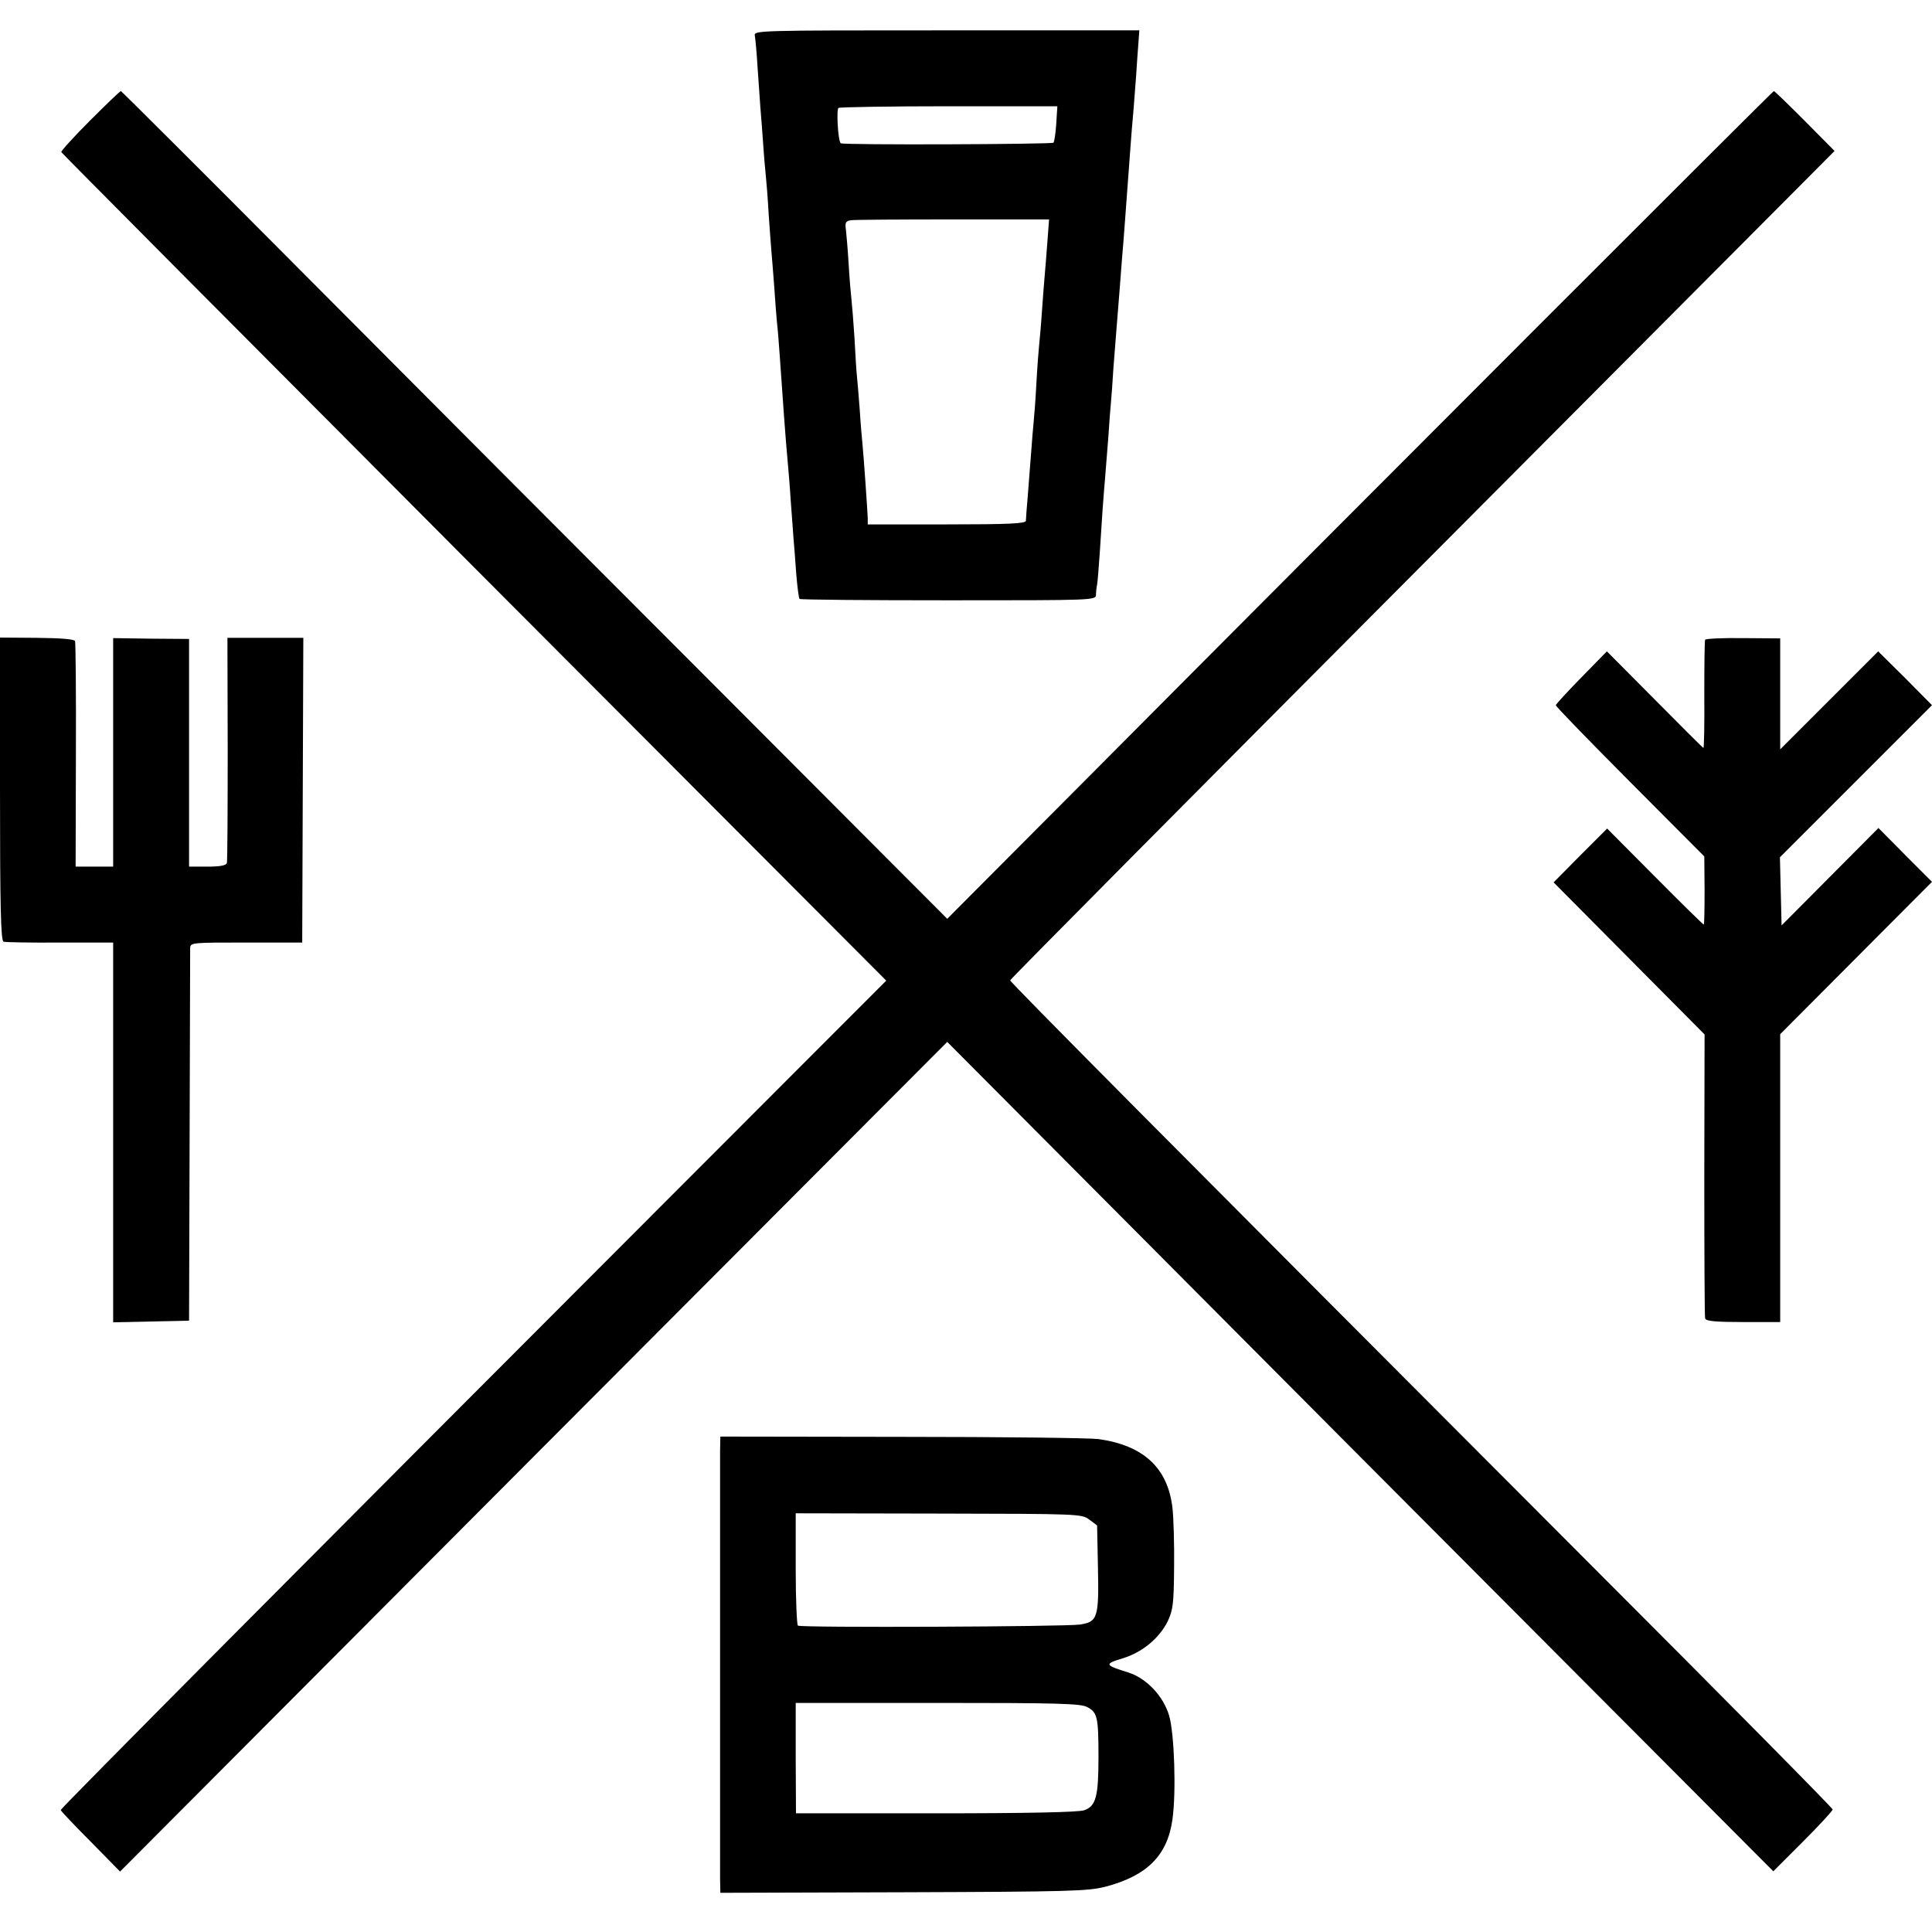
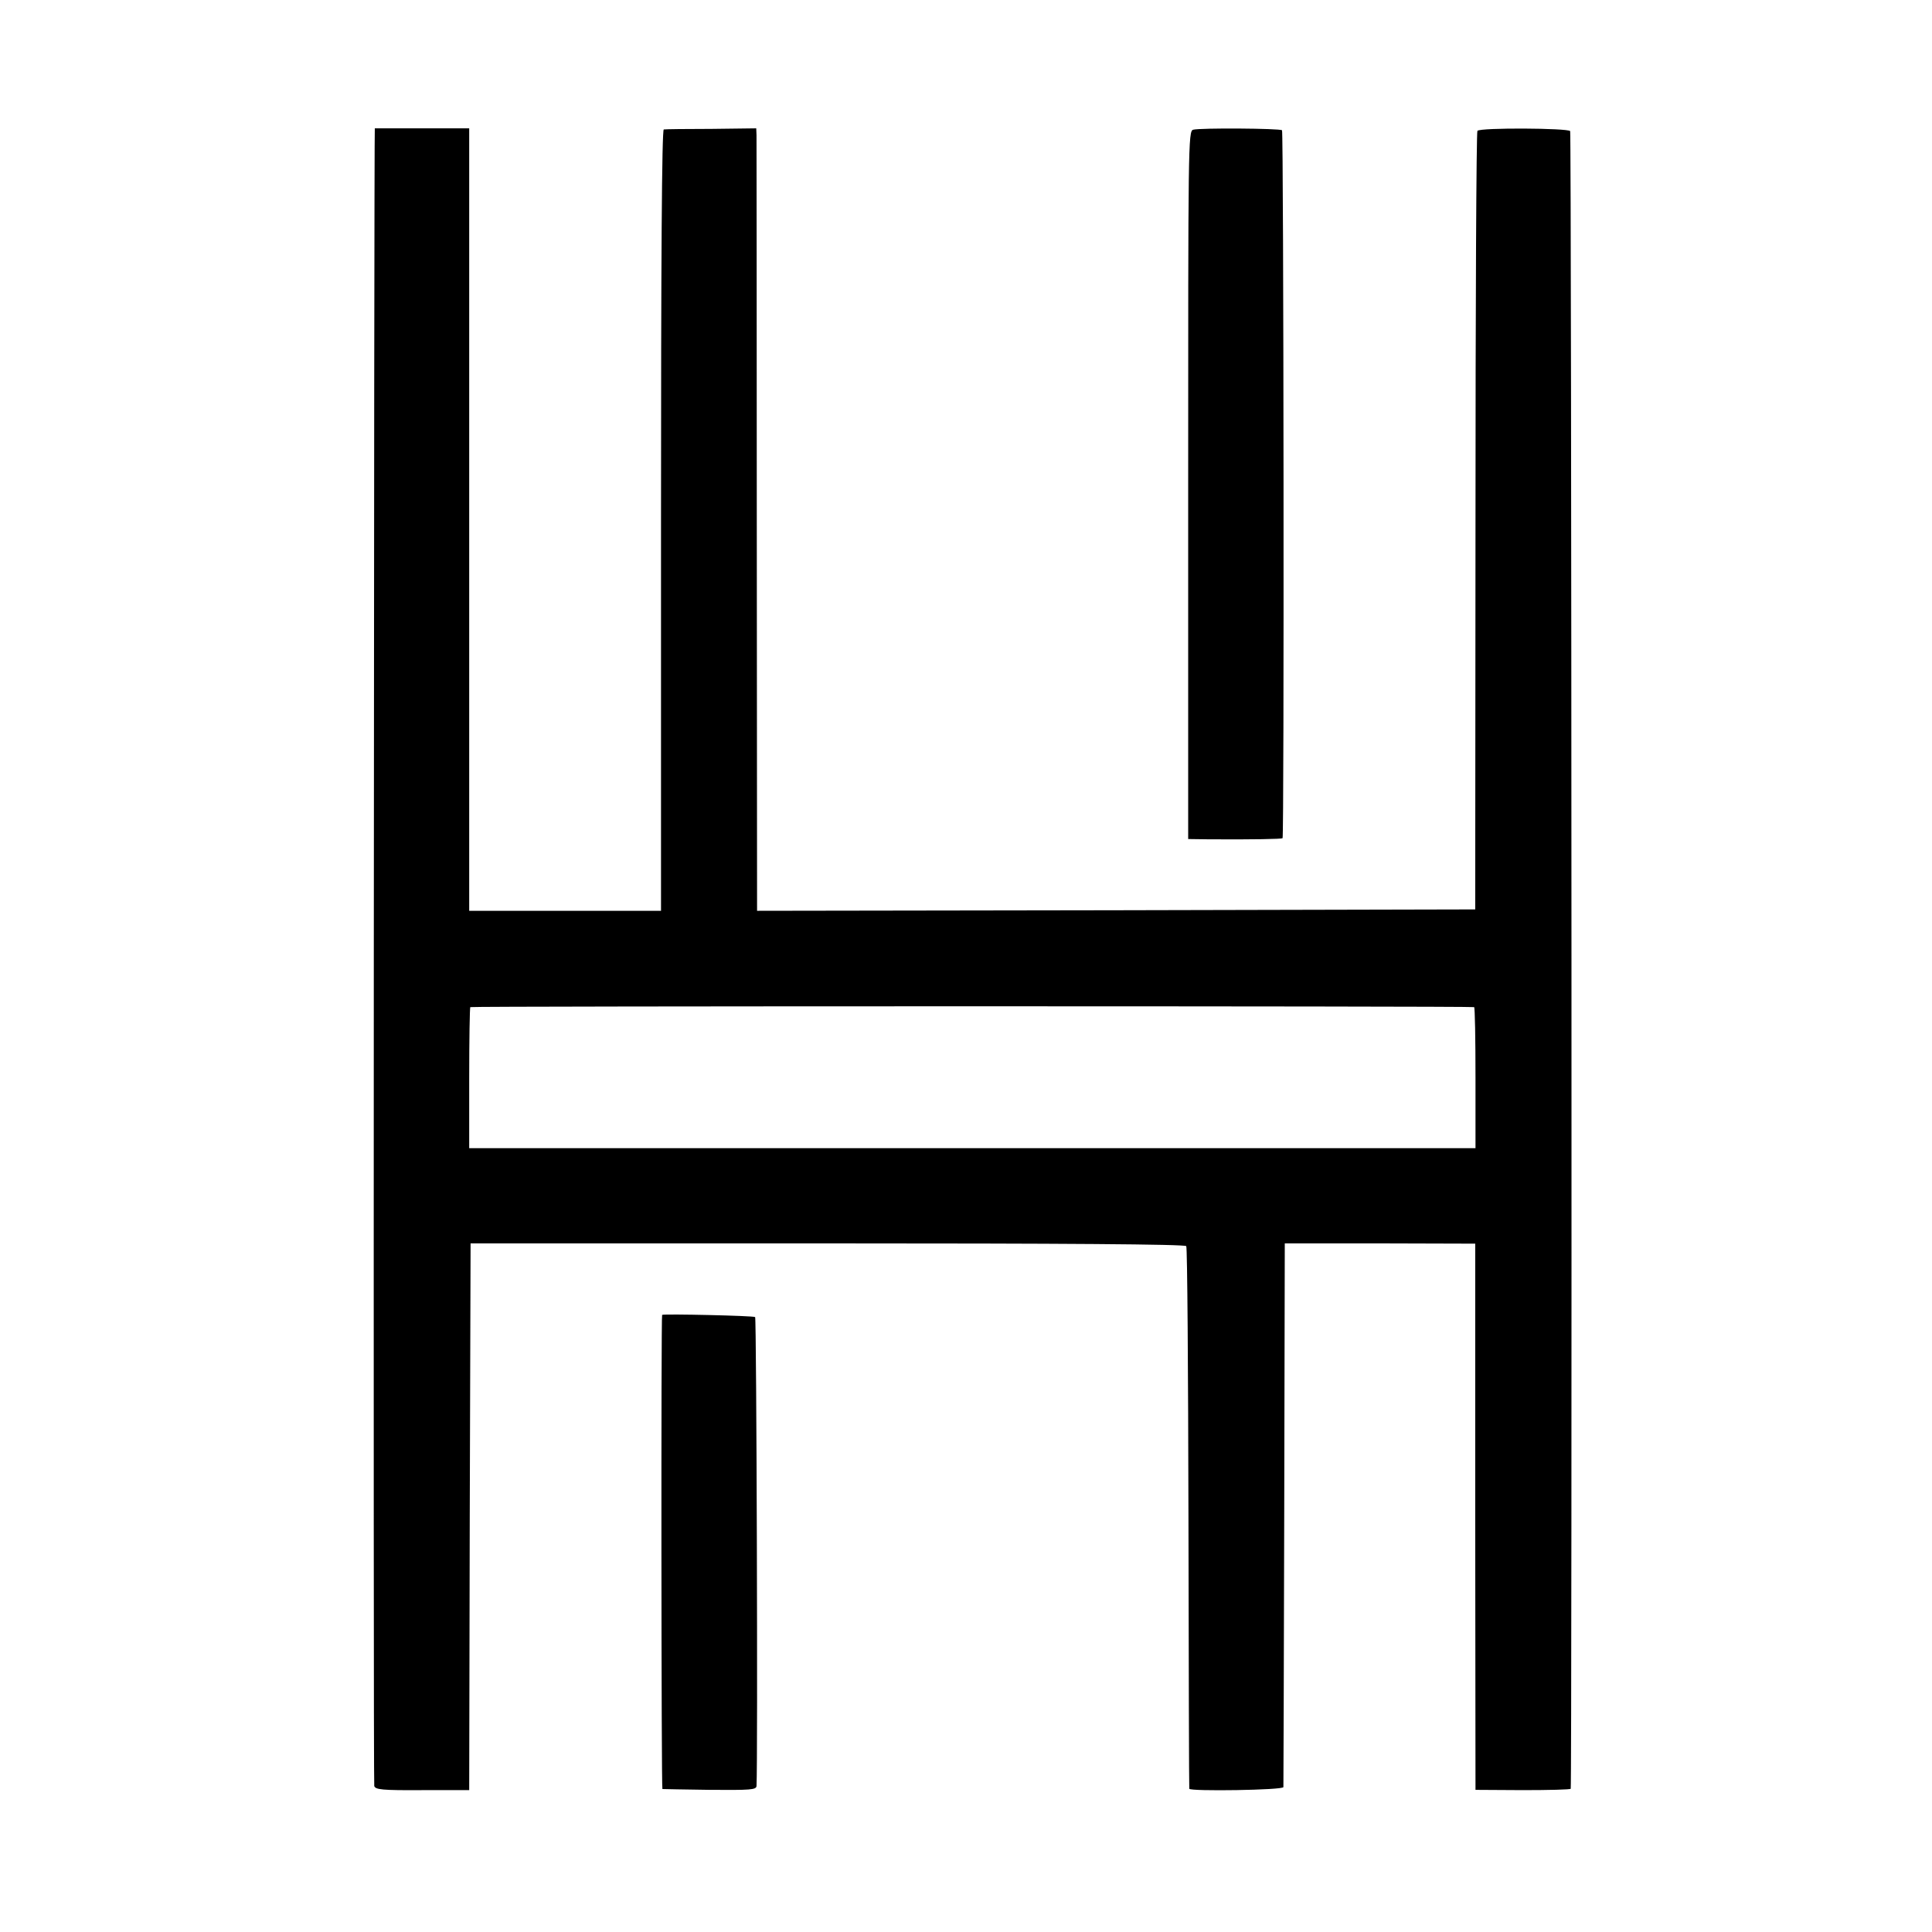
<svg xmlns="http://www.w3.org/2000/svg" version="1.0" width="700pt" height="700pt" viewBox="0 0 700 700" preserveAspectRatio="xMidYMid meet">
  <g transform="translate(0,700) scale(0.1,-0.1)" fill="#000000" stroke="none">
-     <path d="M2735 6870 c2 -11 7 -64 10 -117 4 -54 8 -118 10 -143 2 -25 7 -83 10 -130 3 -47 8 -101 10 -120 2 -19 7 -80 10 -135 4 -55 8 -116 10 -136 2 -19 6 -76 10 -125 3 -49 8 -108 10 -131 3 -24 7 -78 10 -120 11 -160 21 -301 30 -398 2 -22 7 -80 10 -130 4 -49 8 -110 10 -135 2 -25 7 -83 10 -130 4 -47 9 -87 12 -90 2 -3 245 -5 539 -5 528 0 534 0 535 20 0 11 2 28 4 37 2 9 6 63 10 120 8 131 12 184 19 267 3 36 8 104 12 151 3 47 7 101 9 120 2 19 6 76 9 125 4 50 9 113 11 140 2 28 7 84 10 125 3 41 8 100 10 130 3 30 7 87 10 125 20 266 24 331 30 395 3 30 7 93 11 140 3 47 7 104 9 128 l3 42 -698 0 c-693 0 -699 0 -695 -20z m1092 -318 c-2 -34 -7 -65 -10 -69 -7 -6 -765 -9 -771 -2 -10 10 -16 123 -8 128 6 3 186 6 402 6 l391 0 -4 -63z m-32 -427 c-3 -44 -8 -100 -10 -125 -2 -25 -7 -83 -10 -130 -3 -47 -8 -101 -10 -120 -2 -19 -7 -82 -10 -140 -3 -58 -8 -121 -10 -140 -2 -19 -6 -69 -9 -110 -3 -41 -9 -111 -12 -155 -4 -44 -7 -86 -7 -92 0 -10 -64 -13 -287 -13 l-286 0 0 23 c-1 26 -14 216 -19 267 -2 19 -7 76 -10 125 -4 50 -8 104 -10 120 -2 17 -6 80 -9 140 -4 61 -9 124 -11 140 -2 17 -7 73 -10 125 -3 52 -8 109 -10 127 -4 27 -1 32 18 35 12 2 179 3 370 3 l348 0 -6 -80z" />
-     <path d="M326 6563 c-58 -58 -105 -110 -104 -114 2 -4 675 -681 1496 -1505 l1493 -1497 -850 -851 c-1234 -1235 -2141 -2148 -2141 -2154 0 -3 48 -54 108 -114 l107 -109 1498 1503 1499 1503 1496 -1503 1497 -1502 108 108 c59 59 107 111 107 116 0 5 -400 410 -890 900 -1516 1519 -2090 2097 -2090 2104 0 4 673 682 1494 1506 l1493 1499 -108 109 c-59 59 -109 108 -112 108 -4 0 -1439 -1435 -2495 -2497 l-500 -502 -828 830 c-456 456 -1129 1131 -1495 1499 -367 369 -669 670 -671 670 -3 0 -53 -48 -112 -107z" />
-     <path d="M0 4141 c0 -430 3 -550 13 -553 6 -2 99 -4 205 -3 l192 0 0 -688 0 -688 138 3 137 3 2 665 c1 366 2 674 2 685 1 20 7 20 204 20 l202 0 2 552 2 552 -137 0 -138 0 1 -402 c0 -221 -1 -408 -3 -414 -3 -9 -26 -13 -71 -13 l-66 0 0 412 0 413 -137 1 -138 2 0 -414 0 -414 -68 0 -68 0 1 403 c1 221 -1 407 -3 414 -2 7 -46 11 -138 12 l-134 1 0 -549z" />
-     <path d="M6178 4682 c-2 -4 -3 -94 -3 -199 1 -106 -1 -193 -3 -193 -2 0 -81 79 -176 175 l-174 175 -92 -94 c-51 -52 -92 -97 -93 -101 0 -5 121 -129 269 -278 l269 -270 1 -123 c0 -68 -1 -124 -3 -124 -2 0 -82 78 -177 174 l-173 174 -97 -97 -97 -98 273 -275 274 -276 -1 -508 c0 -280 1 -515 3 -521 3 -10 40 -13 138 -13 l134 0 0 521 0 522 275 276 275 276 -97 97 -97 98 -176 -177 -175 -176 -3 123 -3 124 276 276 275 275 -97 98 -98 97 -177 -177 -178 -178 0 201 0 201 -135 1 c-74 1 -136 -2 -137 -6z" />
-     <path d="M2609 1743 c0 -29 0 -379 0 -778 0 -399 0 -747 0 -774 l1 -49 663 2 c606 2 668 4 732 20 152 40 225 114 243 244 14 99 7 311 -12 376 -21 71 -82 135 -147 156 -87 27 -89 31 -23 51 73 22 134 73 165 135 19 41 22 63 23 197 1 84 -2 180 -6 214 -17 145 -105 226 -268 249 -30 4 -351 8 -712 8 l-658 1 -1 -52z m1338 -249 l28 -21 3 -149 c4 -186 -1 -200 -65 -210 -54 -8 -1011 -12 -1022 -4 -4 3 -8 95 -8 206 l0 201 518 -1 c510 -1 518 -1 546 -22z m-8 -679 c37 -19 41 -36 41 -181 0 -143 -9 -178 -52 -193 -21 -7 -203 -11 -538 -11 l-506 0 -1 200 0 200 514 0 c431 0 519 -2 542 -15z" />
+     <path d="M1358 6535 c-3 0 -6 -5992 -2 -6006 4 -13 27 -16 174 -15 l170 0 2 990 3 991 1293 0 c852 0 1296 -3 1300 -10 4 -5 7 -449 8 -985 1 -536 2 -978 3 -981 2 -10 341 -5 341 6 0 5 2 451 3 990 l2 980 345 0 345 -1 0 -989 1 -990 172 -1 c95 0 172 2 173 5 5 30 3 5999 -2 6006 -8 11 -325 13 -336 1 -4 -3 -7 -640 -7 -1414 l-1 -1407 -1301 -3 -1301 -2 -1 1392 c0 766 -1 1404 -1 1418 l-1 25 -162 -2 c-90 0 -168 -1 -173 -2 -7 -1 -10 -473 -10 -1416 l0 -1415 -347 0 -348 0 0 1418 0 1417 -170 0 c-93 0 -171 0 -172 0z m3983 -3184 c3 0 5 -116 5 -256 l0 -255 -1823 0 -1823 0 0 253 c0 140 2 256 4 258 4 4 3621 4 3637 0z" />
+     <path d="M4323 6530 c-18 -5 -18 -54 -18 -1287 l0 -1283 75 -1 c163 -1 263 1 267 4 6 7 4 2559 -2 2565 -7 7 -297 9 -322 2z" />
+     <path d="M2399 2236 c-4 -2 -3 -1716 1 -1718 3 0 80 -2 173 -3 146 -1 167 0 168 14 5 93 0 1693 -5 1699 -6 5 -327 12 -337 8z" />
  </g>
</svg>
